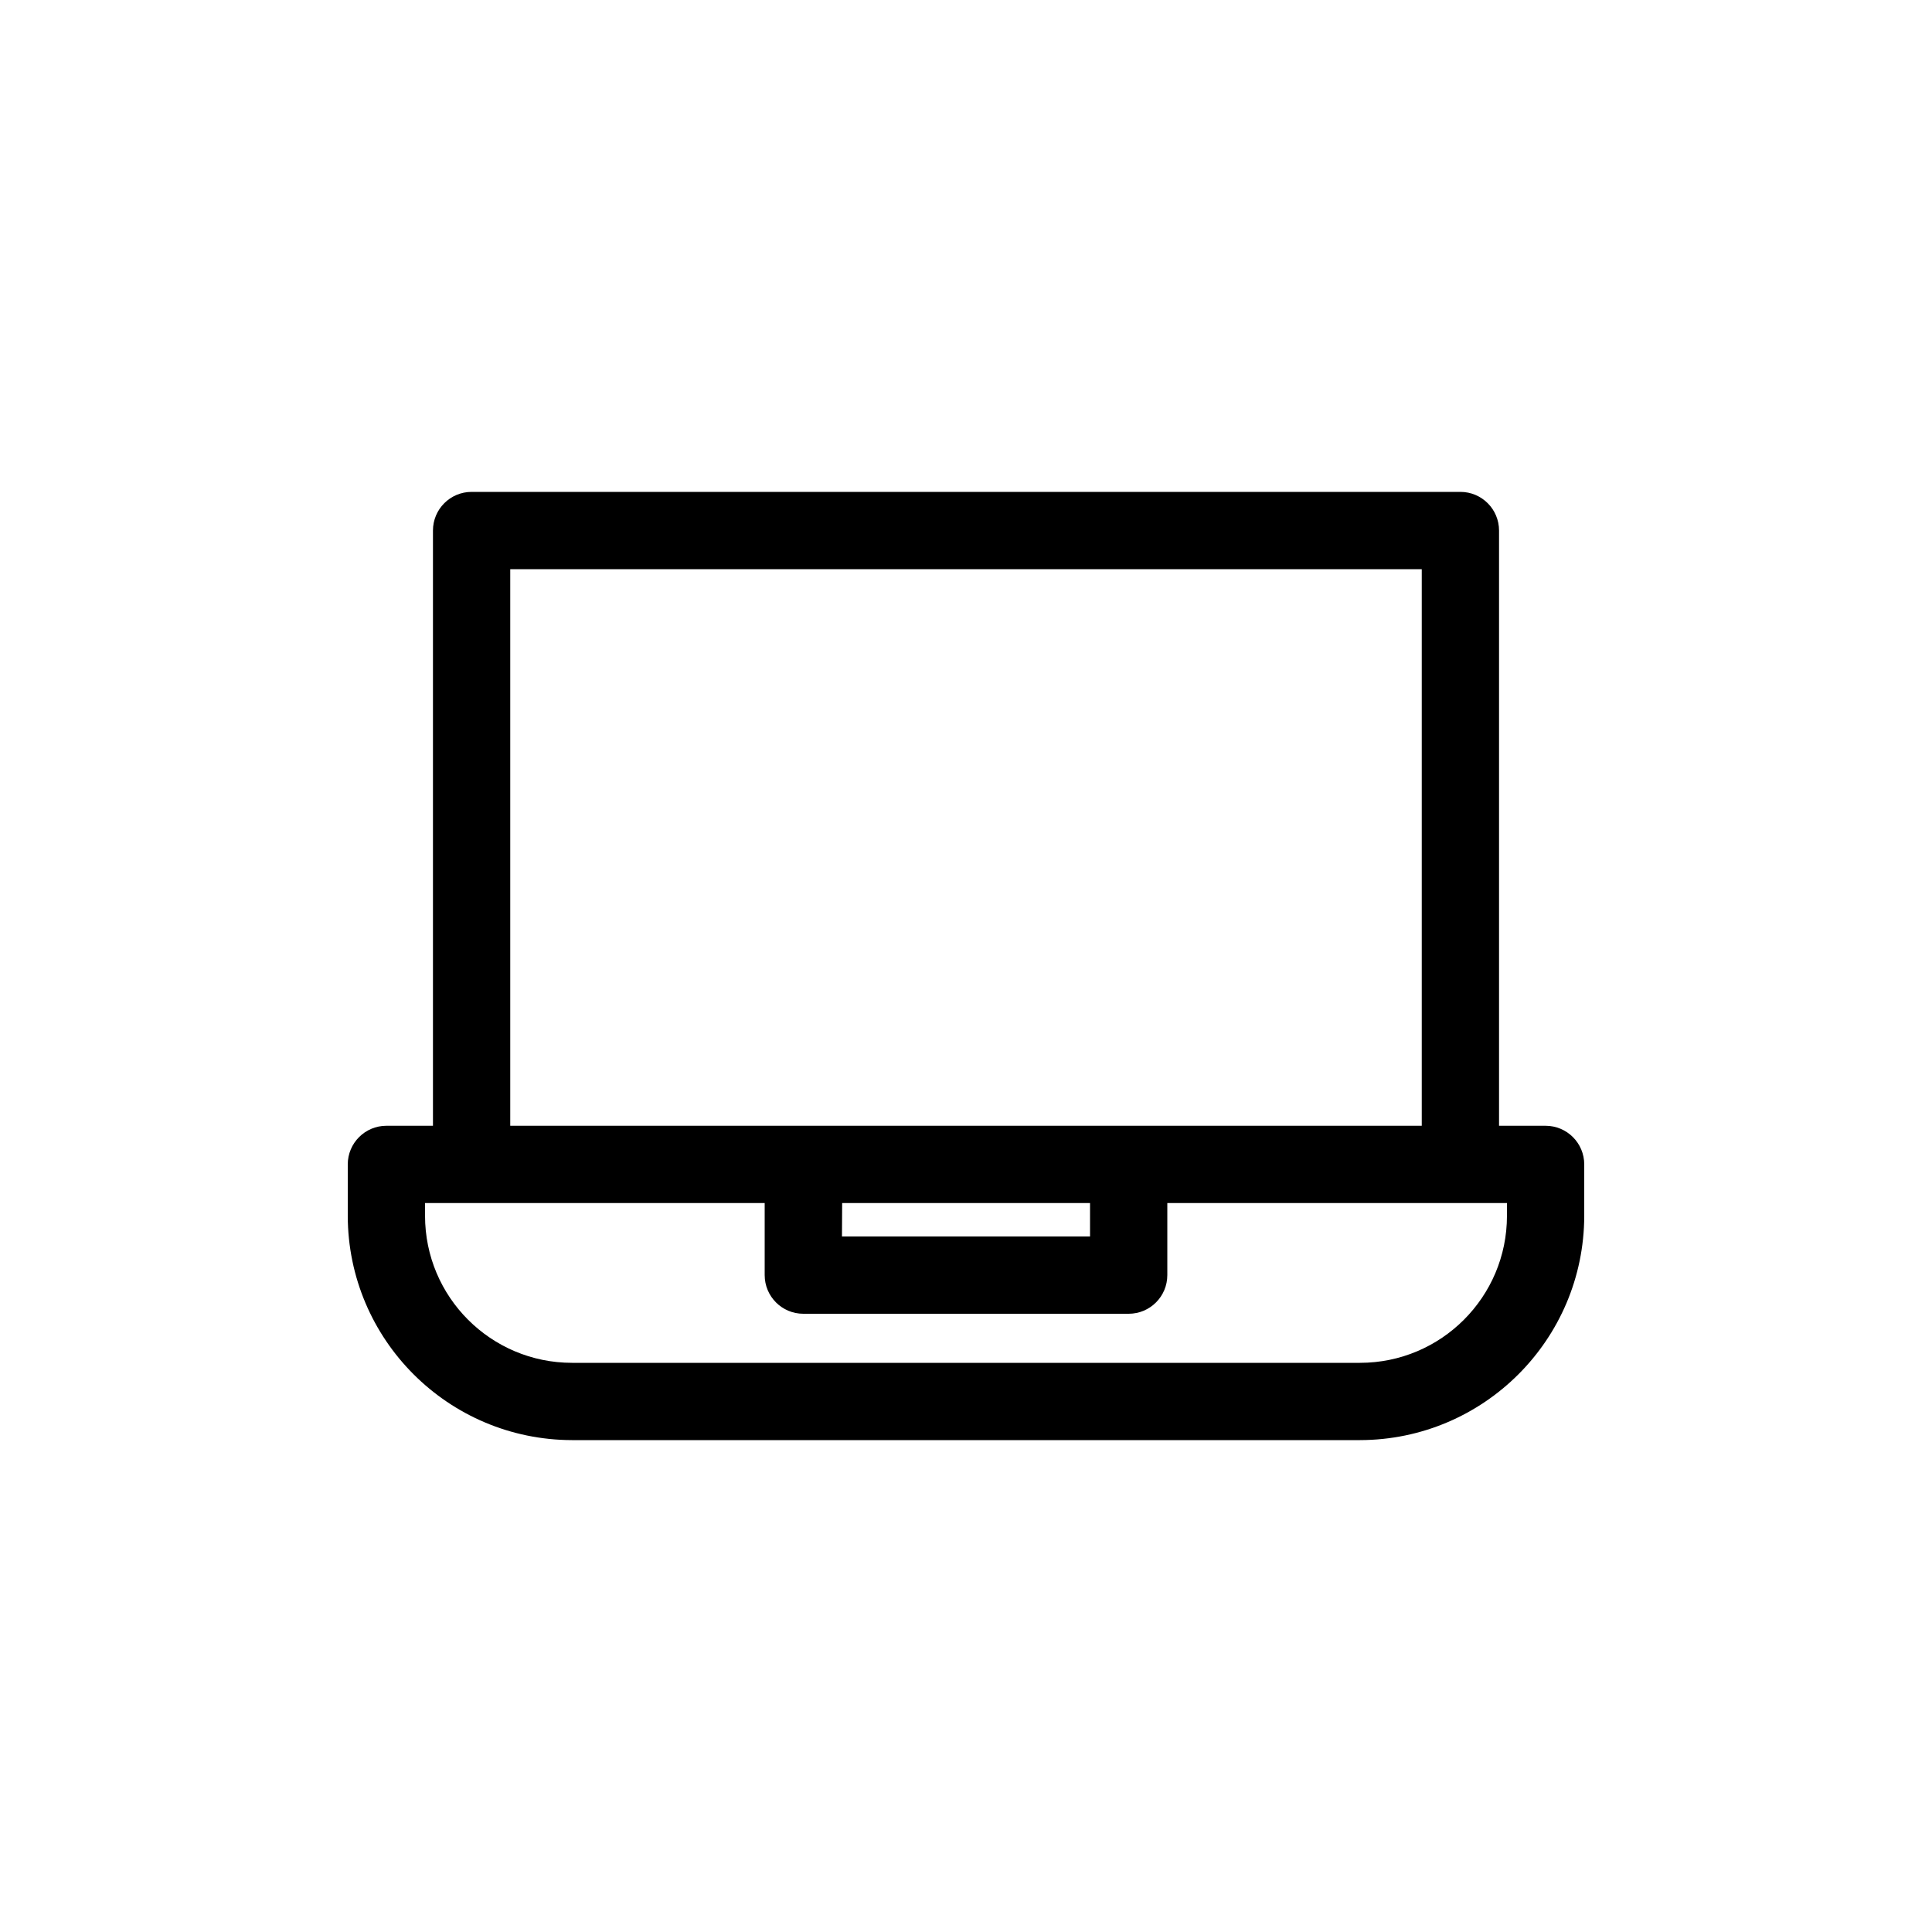
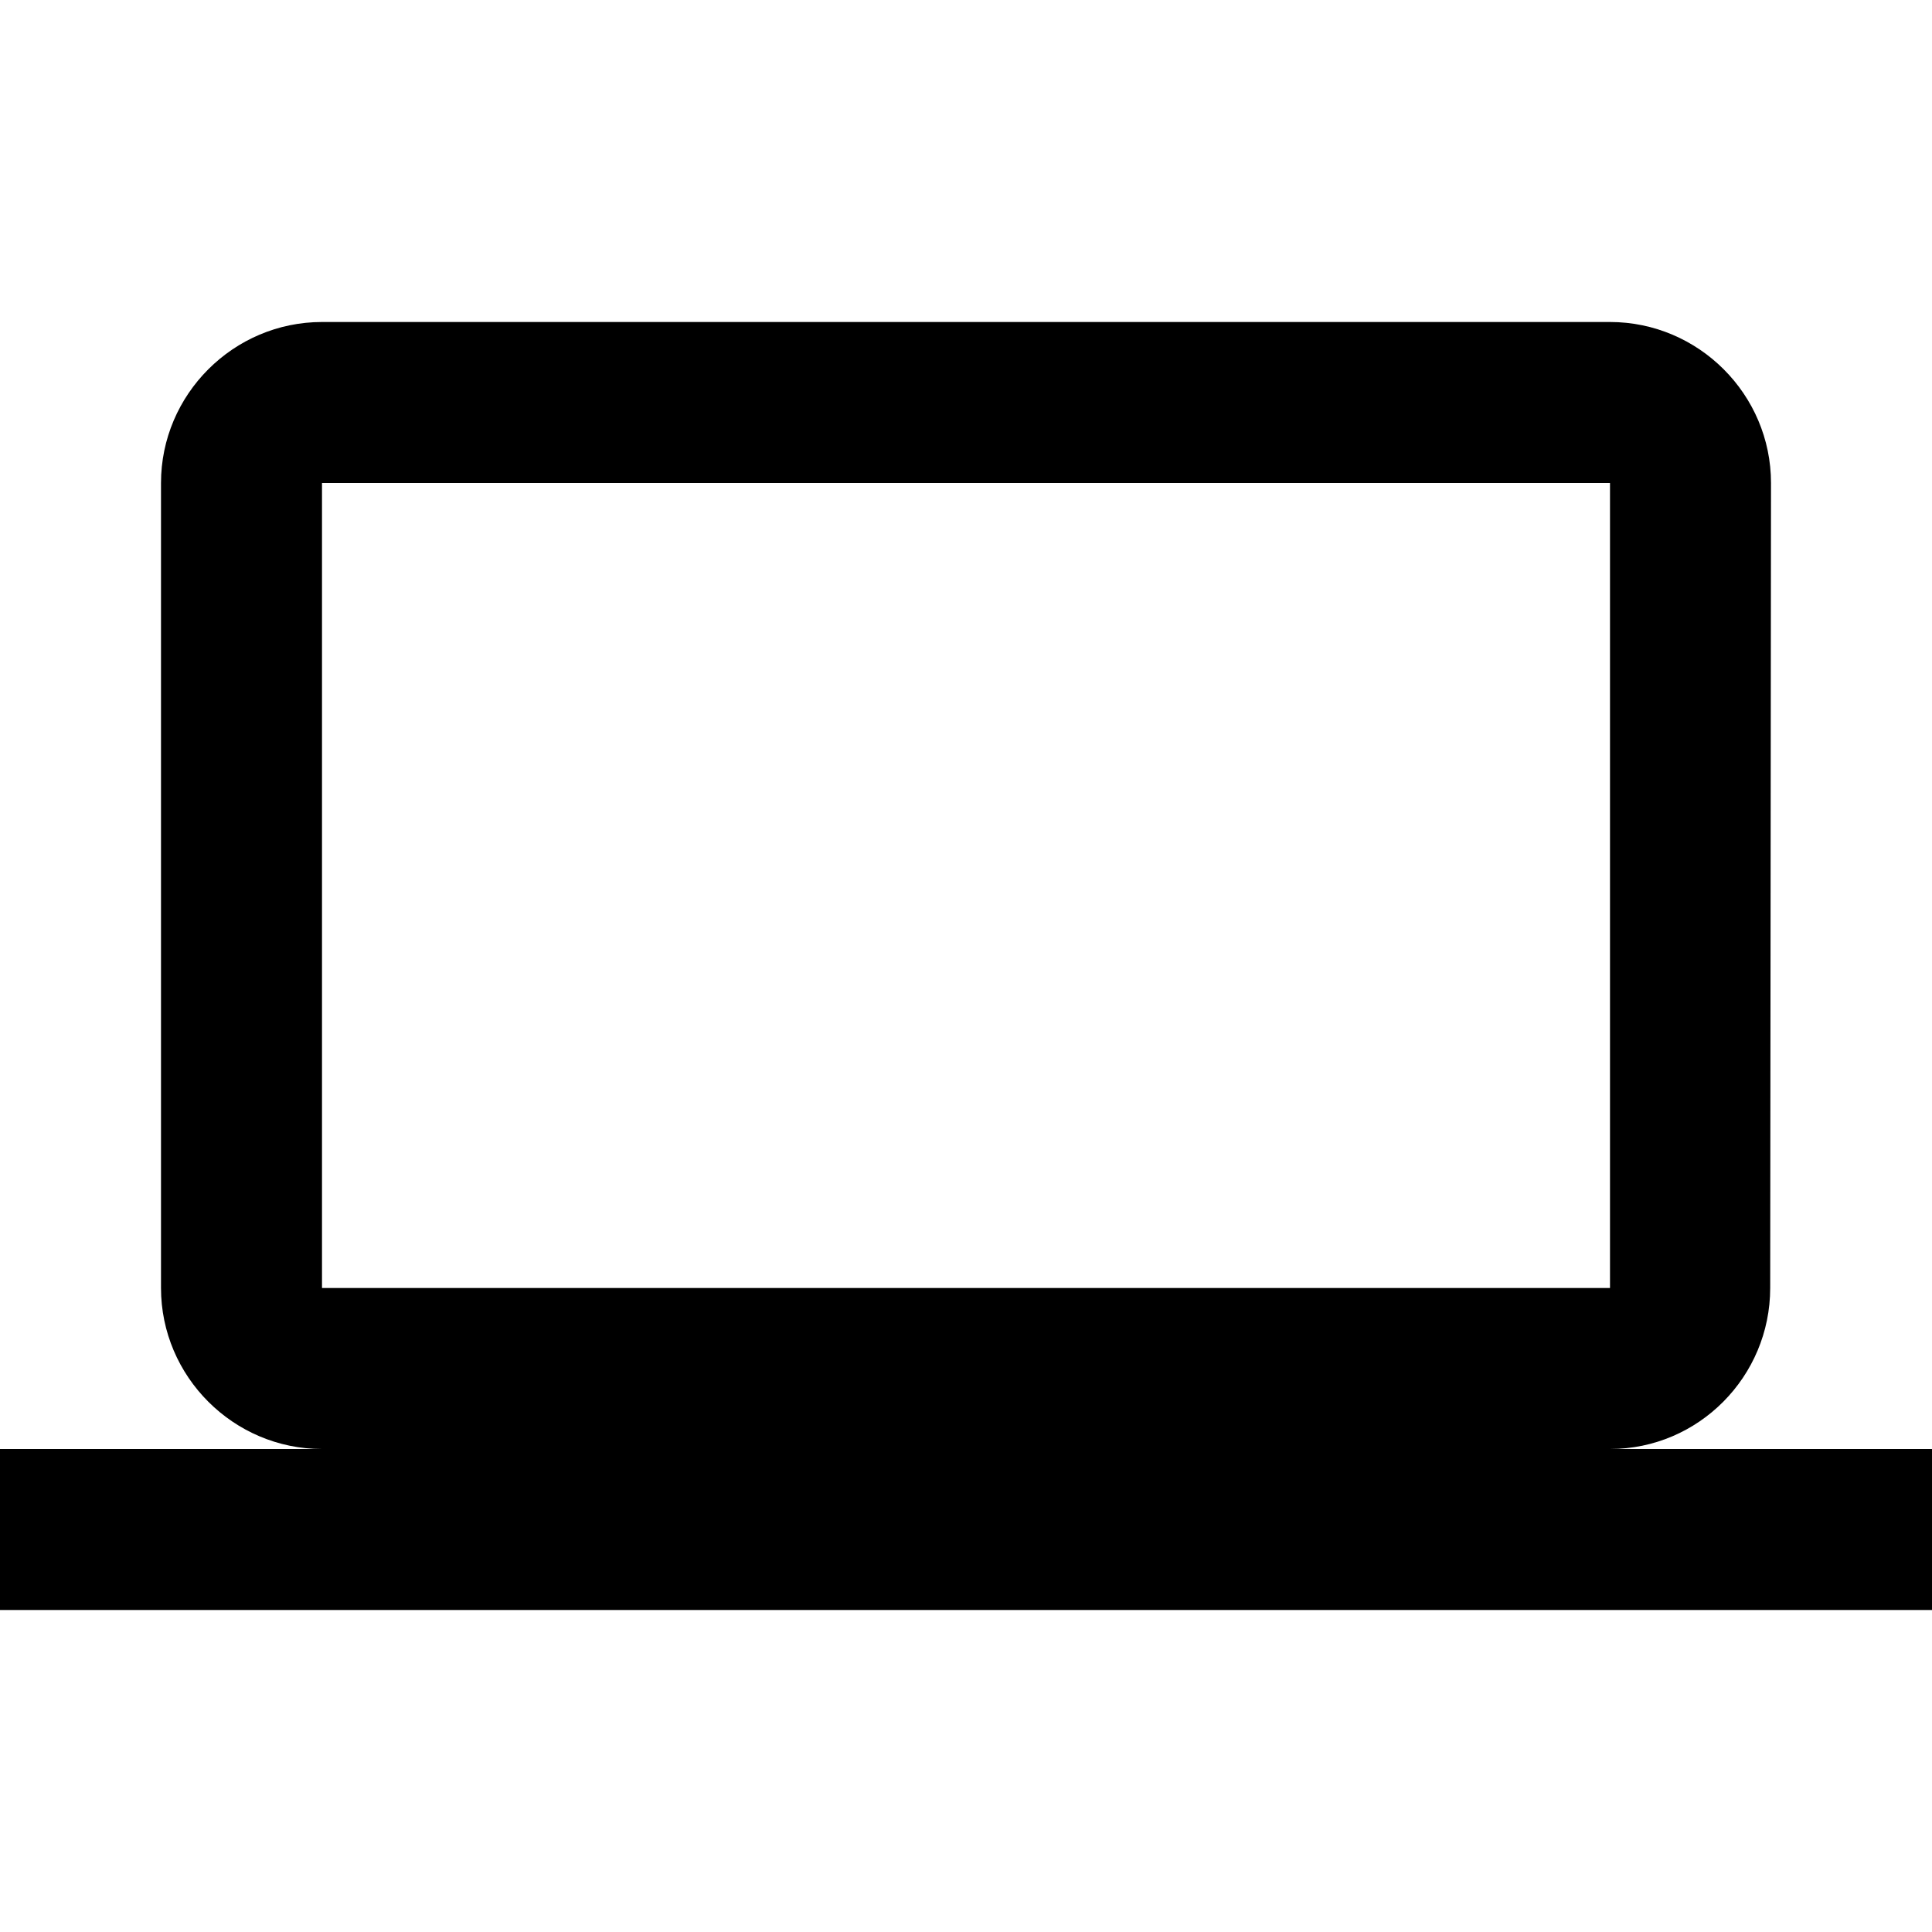
- <svg xmlns="http://www.w3.org/2000/svg" fill="#000000" width="800px" height="800px" viewBox="0 0 100 100" data-name="Layer 1" id="Layer_1">
-   <path d="M80,58.27H77.59V27.46a2,2,0,0,0-2-2H24.41a2,2,0,0,0-2,2V58.27H20a2,2,0,0,0-2,2v2.66A11.63,11.63,0,0,0,29.61,74.54H70.39A11.63,11.63,0,0,0,82,62.93V60.27A2,2,0,0,0,80,58.27ZM73.59,29.46V58.27H26.41V29.46Zm-30,32.81H56.42V64H43.58ZM78,62.93a7.61,7.61,0,0,1-7.61,7.61H29.61A7.61,7.61,0,0,1,22,62.93v-.66H39.58V66a2,2,0,0,0,2,2H58.42a2,2,0,0,0,2-2V62.27H78Z" />
+ <svg xmlns="http://www.w3.org/2000/svg" fill="#000000" width="800px" height="800px" viewBox="0 0 24 24">
+   <path d="M20 18c1.1 0 1.99-.9 1.99-2L22 6c0-1.1-.9-2-2-2H4c-1.1 0-2 .9-2 2v10c0 1.1.9 2 2 2H0v2h24v-2h-4zM4 6h16v10H4V6z" />
</svg>
